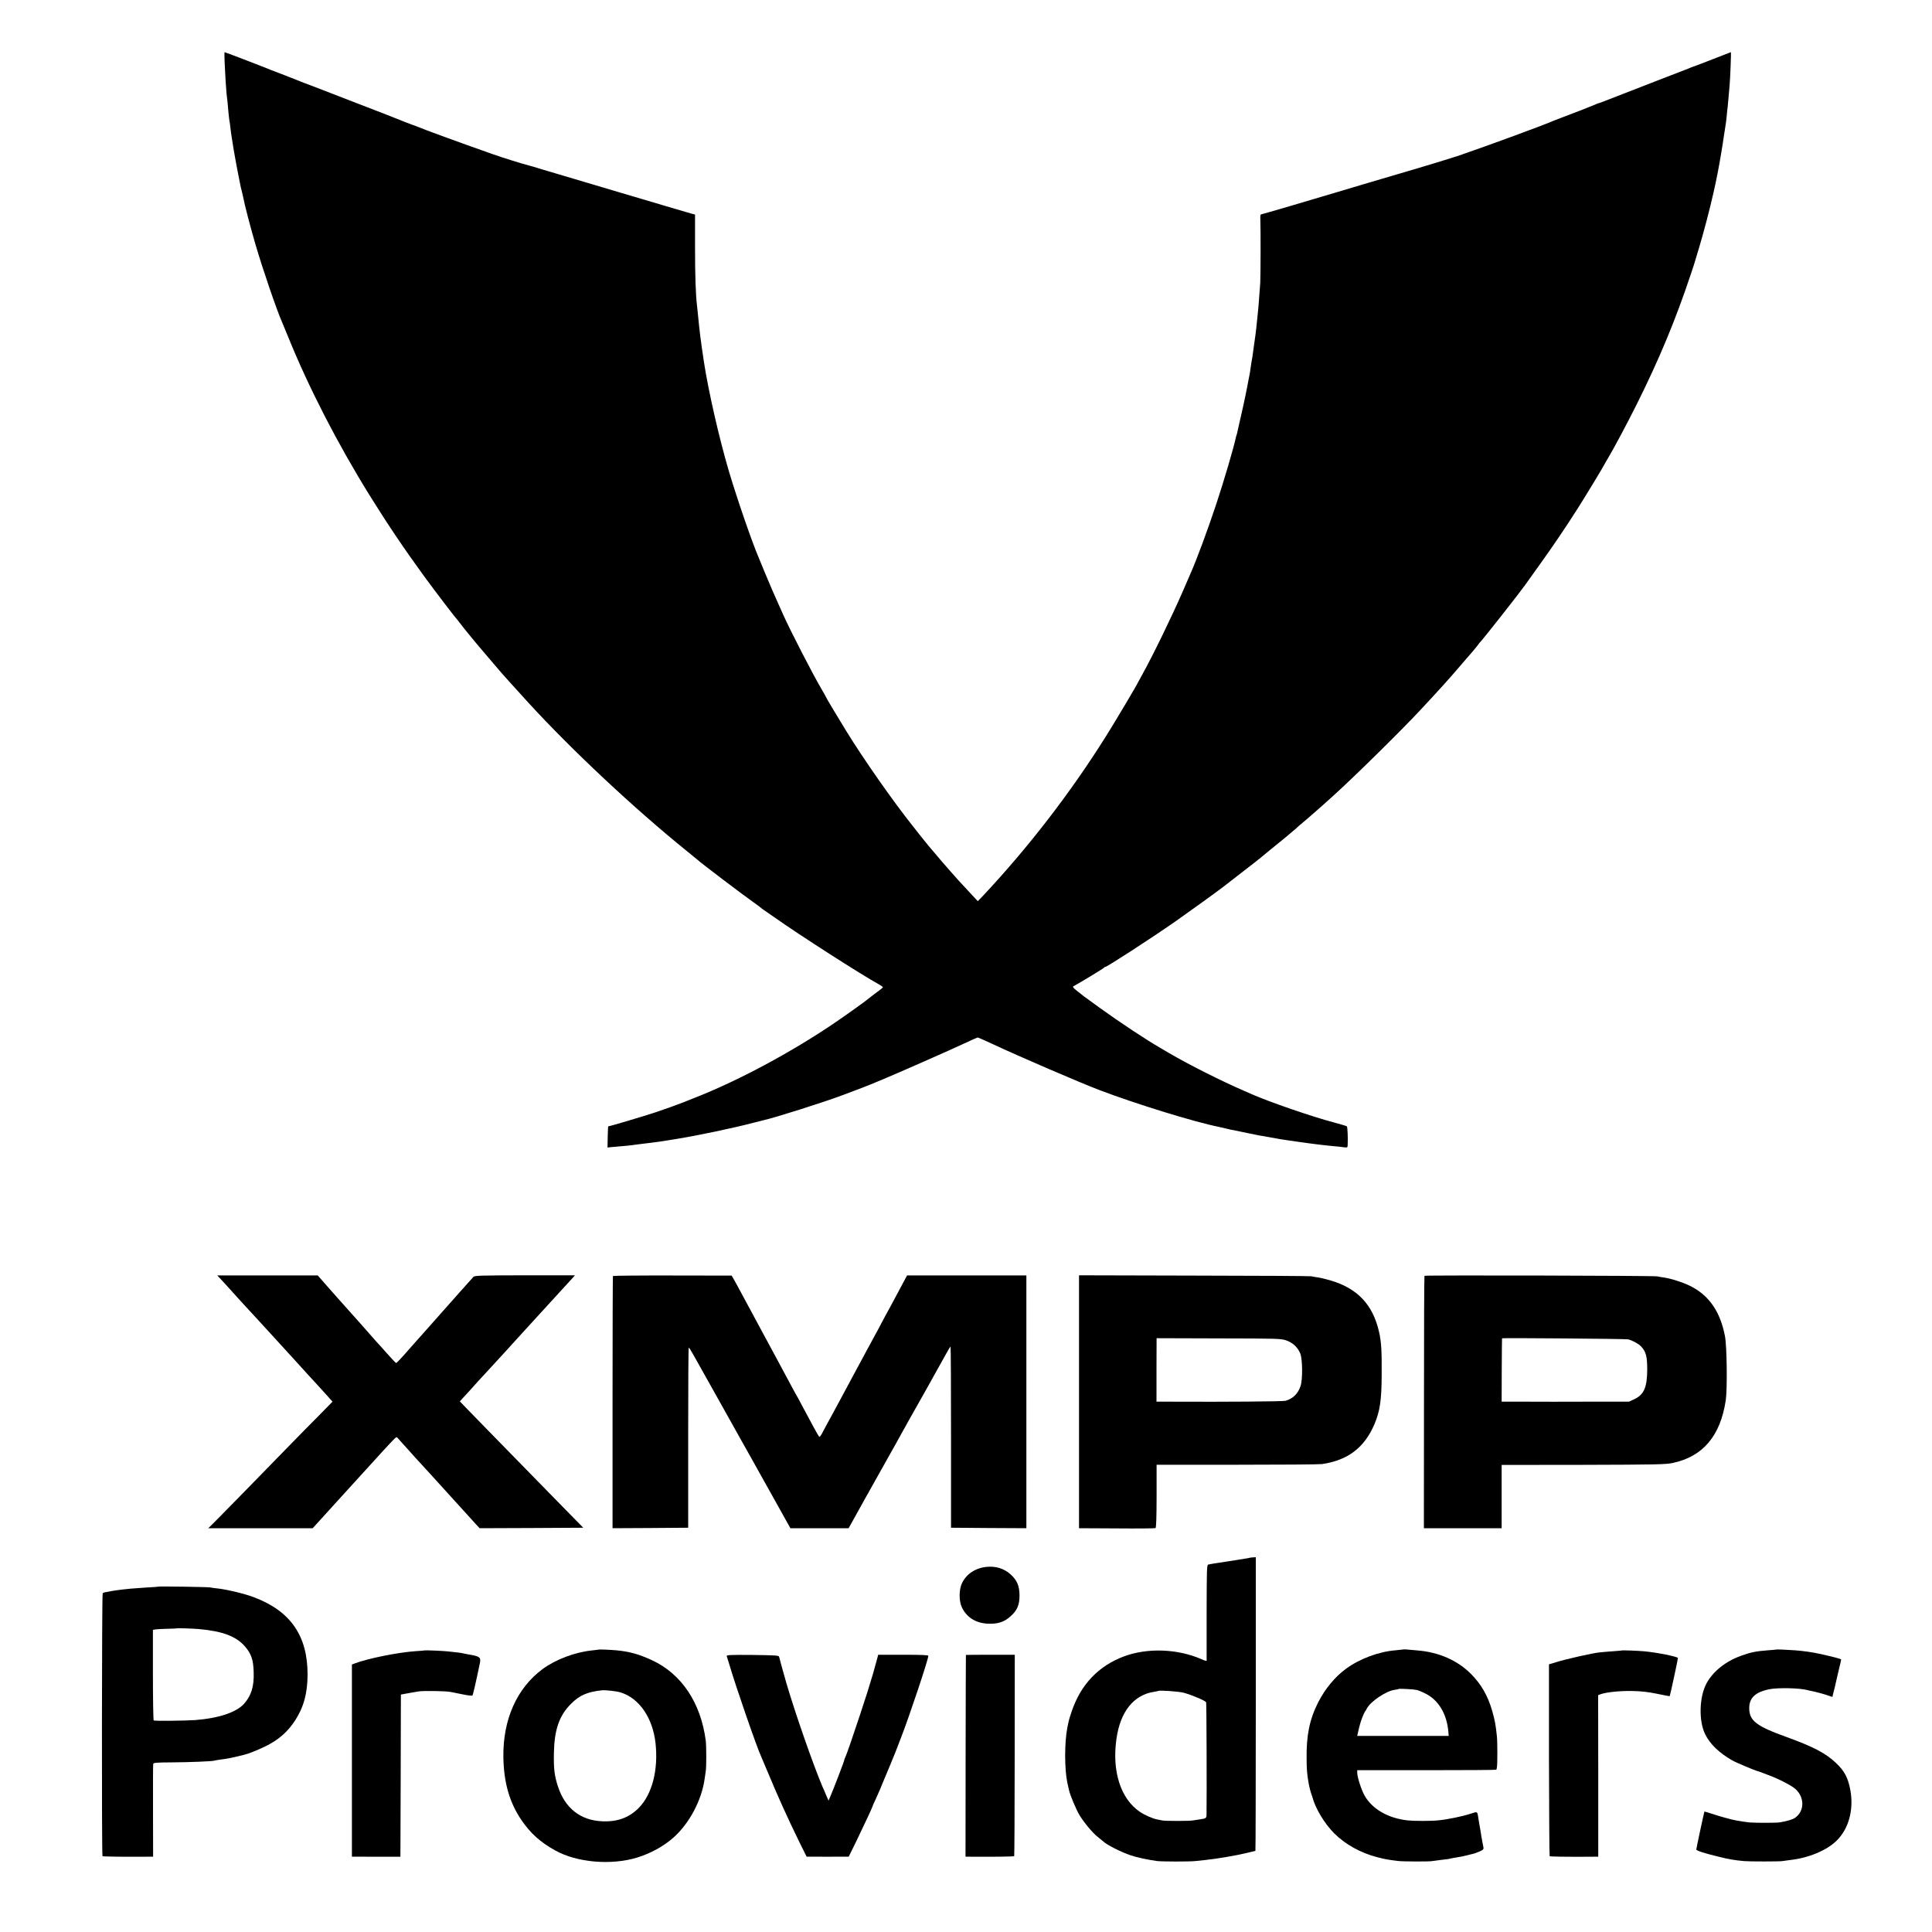
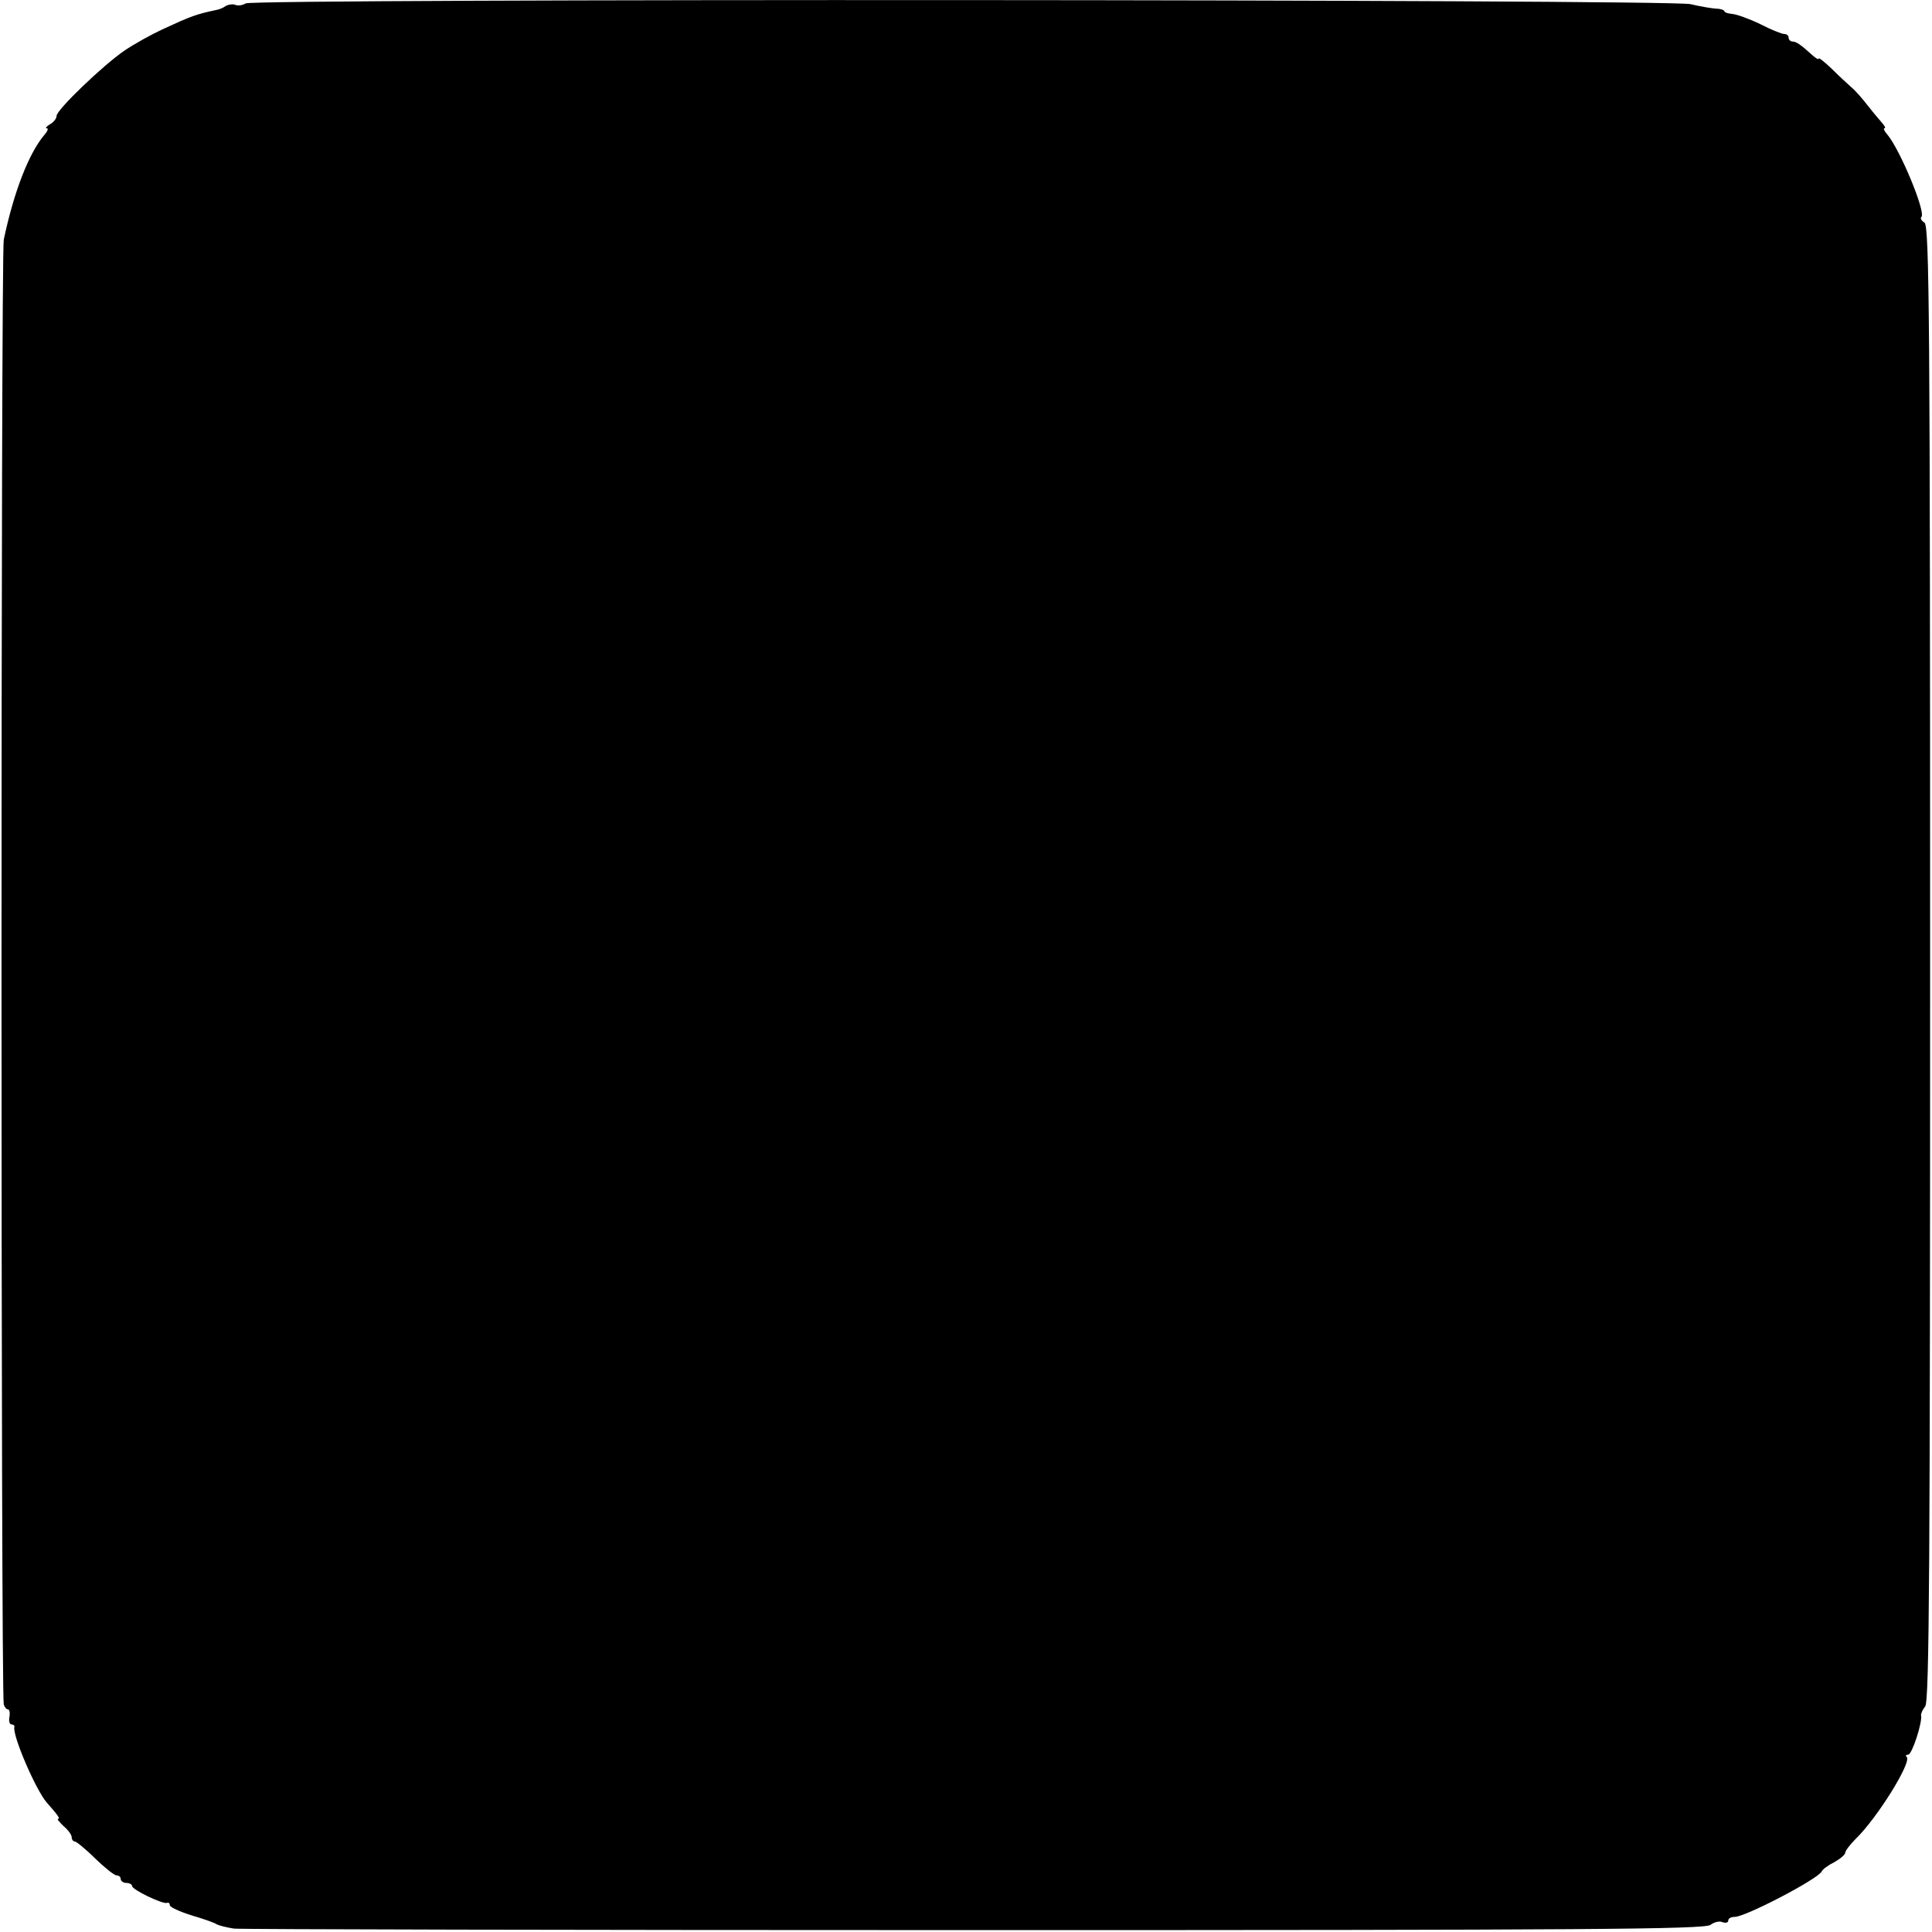
- <svg xmlns="http://www.w3.org/2000/svg" version="1.0" width="2000pt" height="2000pt" viewBox="0 0 2000 2000" preserveAspectRatio="xMidYMid meet">
-   <g transform="translate(0,2000) scale(0.1,-0.1)" fill="#000000" stroke="none">
-     <path d="M2325 19363 c6 -141 15 -281 20 -330 3 -24 7 -62 10 -85 2 -24 7 -74 10 -113 4 -38 8 -77 10 -85 2 -8 7 -40 10 -70 3 -30 10 -80 15 -110 5 -30 14 -86 20 -125 7 -38 18 -101 25 -140 8 -38 16 -83 19 -100 3 -16 8 -41 11 -55 3 -14 8 -38 11 -55 2 -16 10 -48 16 -70 5 -22 12 -49 14 -60 17 -90 75 -312 130 -500 73 -250 221 -682 274 -800 5 -11 34 -81 64 -155 212 -523 511 -1104 843 -1639 184 -296 359 -556 567 -841 106 -145 320 -426 336 -440 3 -3 18 -23 35 -45 31 -43 197 -244 255 -310 19 -23 58 -68 85 -100 28 -33 68 -80 90 -105 22 -24 56 -62 75 -84 33 -37 98 -109 195 -215 451 -493 1099 -1100 1645 -1541 58 -47 107 -87 110 -90 19 -21 479 -370 585 -444 39 -28 72 -52 75 -56 3 -3 16 -13 30 -22 14 -10 61 -42 105 -73 265 -187 890 -588 1083 -695 23 -13 42 -26 42 -30 0 -3 -27 -26 -61 -50 -33 -25 -66 -49 -72 -55 -44 -37 -204 -152 -357 -257 -455 -310 -1013 -609 -1465 -785 -49 -19 -99 -39 -110 -44 -28 -12 -205 -76 -290 -104 -141 -46 -474 -145 -489 -145 -1 0 -4 -49 -5 -110 l-2 -109 38 4 c21 2 72 6 113 10 41 3 86 8 100 10 14 2 48 6 75 10 81 9 208 26 235 30 14 2 84 14 155 25 223 36 588 113 790 166 55 14 107 27 115 29 119 27 615 184 810 257 185 69 264 100 295 113 17 7 69 29 116 48 147 61 717 312 853 376 71 34 133 61 137 61 5 0 75 -31 157 -69 275 -129 899 -397 1097 -473 380 -145 993 -334 1245 -384 14 -3 41 -9 60 -14 19 -5 46 -11 60 -14 14 -2 61 -12 105 -21 44 -9 89 -19 100 -21 11 -2 34 -7 50 -10 17 -4 39 -8 50 -10 11 -1 58 -9 105 -18 96 -18 128 -23 185 -31 22 -3 69 -10 105 -15 143 -21 286 -38 366 -45 32 -3 78 -7 102 -11 41 -5 42 -4 43 23 4 71 -2 188 -8 193 -5 4 -64 22 -133 40 -227 60 -672 213 -859 296 -20 9 -49 22 -66 29 -241 104 -572 271 -780 392 -33 20 -73 43 -90 53 -142 81 -426 269 -628 415 -75 55 -150 109 -165 120 -15 11 -49 38 -75 59 -43 35 -46 41 -30 49 67 36 309 183 311 189 2 4 8 8 13 8 18 0 472 294 729 473 109 76 458 328 490 354 8 6 101 78 205 159 105 81 192 149 195 153 3 3 39 33 80 66 108 86 251 205 277 229 11 12 40 37 64 56 23 19 47 40 53 45 6 6 45 39 86 75 41 36 93 81 115 102 22 20 54 48 70 63 213 192 701 673 895 881 188 201 307 333 410 454 35 41 69 80 74 86 23 24 102 118 116 138 8 12 20 27 28 35 33 34 405 507 457 581 11 16 75 104 141 197 144 200 281 402 408 602 90 142 265 431 279 461 4 8 17 31 29 50 56 93 193 348 299 560 234 468 408 886 565 1360 20 58 37 112 39 120 2 8 22 76 45 150 43 141 113 408 149 570 20 90 25 112 36 170 3 14 7 36 10 50 18 92 51 289 61 365 3 22 9 63 14 90 5 28 12 79 15 115 3 36 7 79 10 95 2 17 6 66 10 110 4 44 8 96 10 115 6 65 17 340 13 340 -1 0 -84 -32 -183 -71 -99 -38 -184 -72 -190 -73 -15 -4 -48 -17 -70 -27 -11 -4 -144 -56 -295 -114 -151 -59 -313 -121 -360 -140 -216 -84 -270 -105 -276 -105 -3 0 -20 -7 -37 -15 -34 -15 -221 -88 -334 -130 -38 -14 -77 -29 -88 -34 -85 -39 -675 -256 -975 -359 -80 -27 -370 -116 -645 -196 -275 -81 -536 -158 -580 -172 -269 -81 -824 -244 -832 -244 -5 0 -8 -24 -6 -52 4 -78 3 -594 -1 -658 -3 -30 -7 -95 -11 -145 -3 -49 -8 -106 -10 -125 -2 -19 -7 -64 -10 -100 -8 -80 -13 -124 -19 -170 -3 -19 -12 -87 -21 -150 -8 -63 -17 -122 -20 -130 -2 -8 -6 -35 -9 -60 -3 -25 -8 -56 -11 -70 -3 -14 -8 -38 -11 -55 -15 -85 -47 -241 -80 -382 -20 -87 -37 -165 -39 -173 -2 -8 -4 -15 -5 -15 -1 0 -3 -10 -6 -22 -15 -81 -130 -473 -204 -693 -85 -257 -206 -584 -265 -715 -7 -16 -43 -100 -80 -185 -114 -261 -308 -661 -418 -859 -26 -46 -47 -85 -47 -86 0 -8 -240 -412 -330 -555 -370 -590 -809 -1159 -1286 -1666 l-42 -43 -104 112 c-58 61 -139 150 -179 197 -41 47 -78 90 -84 96 -5 6 -30 35 -55 65 -25 29 -61 72 -80 94 -19 23 -47 57 -62 76 -15 19 -37 47 -50 63 -13 16 -41 52 -63 80 -198 249 -500 679 -680 971 -83 134 -215 355 -215 360 0 2 -19 36 -43 77 -90 152 -327 612 -401 778 -103 230 -133 299 -183 420 -30 74 -61 149 -68 165 -72 167 -225 613 -309 895 -103 349 -214 837 -260 1140 -34 227 -44 308 -61 485 -3 33 -8 76 -10 95 -13 107 -20 302 -20 602 l0 337 -35 9 c-19 6 -111 32 -205 60 -259 77 -442 131 -530 157 -44 13 -210 63 -370 110 -159 48 -299 89 -310 92 -11 3 -72 21 -135 40 -63 20 -124 38 -135 40 -81 21 -272 81 -380 119 -345 122 -700 251 -780 285 -16 7 -32 13 -35 13 -3 1 -21 7 -40 15 -19 7 -44 16 -55 21 -11 4 -31 12 -45 18 -22 10 -269 106 -520 202 -41 16 -122 47 -180 70 -58 23 -152 59 -210 81 -58 21 -114 43 -125 48 -11 5 -81 32 -155 61 -160 61 -168 64 -200 78 -40 17 -420 162 -425 162 -2 0 -2 -44 0 -97z" />
-     <path d="M2277 6767 c15 -17 39 -43 53 -57 14 -15 55 -60 91 -101 37 -41 82 -90 100 -110 19 -20 72 -78 119 -129 47 -52 112 -122 144 -157 32 -35 66 -72 75 -82 14 -16 138 -152 211 -231 14 -15 61 -67 105 -116 44 -48 105 -115 136 -148 31 -34 73 -80 94 -104 l37 -42 -140 -143 c-78 -78 -198 -200 -268 -272 -263 -271 -820 -840 -849 -867 l-29 -28 540 0 541 0 329 362 c181 200 354 389 384 422 154 167 152 166 164 153 6 -7 49 -55 96 -107 104 -116 86 -96 200 -220 52 -56 103 -112 113 -124 24 -27 67 -75 137 -151 30 -33 93 -103 140 -154 47 -52 103 -114 125 -138 l40 -43 536 2 537 3 -267 272 c-690 706 -855 874 -930 952 l-81 84 42 46 c23 25 58 64 78 85 19 22 46 51 58 65 26 28 181 197 222 241 14 15 61 67 105 115 44 49 85 93 90 99 6 6 80 88 165 181 85 94 157 172 160 175 4 4 187 205 248 271 l24 27 -519 0 c-466 -1 -519 -2 -533 -17 -8 -9 -69 -77 -135 -151 -66 -74 -134 -151 -151 -170 -17 -19 -91 -102 -164 -185 -73 -82 -149 -168 -169 -190 -20 -22 -67 -75 -104 -118 -38 -42 -72 -77 -76 -77 -4 0 -48 46 -98 103 -50 56 -99 111 -110 122 -10 11 -49 56 -88 100 -38 44 -72 82 -75 85 -3 3 -59 66 -125 140 -66 74 -122 137 -125 140 -3 3 -47 53 -98 111 l-93 106 -520 0 -520 0 28 -30z" />
-     <path d="M6345 6791 c-2 -4 -4 -593 -4 -1309 l0 -1302 392 2 391 3 0 933 c0 512 2 932 6 932 3 0 26 -35 49 -77 67 -118 443 -791 486 -868 15 -27 68 -121 117 -208 49 -87 102 -182 117 -210 16 -29 38 -69 50 -89 37 -66 56 -99 145 -260 l88 -158 301 0 302 0 90 162 c50 90 95 170 100 180 6 9 20 34 31 55 36 65 250 446 272 485 12 21 38 68 58 105 20 37 54 97 74 133 64 111 282 501 385 687 22 40 42 73 45 73 3 0 5 -422 5 -938 l0 -937 390 -3 390 -2 0 1309 0 1308 -617 0 -618 0 -102 -191 c-56 -105 -112 -209 -125 -231 -12 -22 -30 -56 -40 -75 -9 -19 -37 -71 -61 -114 -24 -44 -78 -143 -119 -220 -42 -78 -92 -170 -111 -206 -19 -36 -53 -99 -75 -140 -22 -41 -82 -151 -132 -245 -51 -93 -103 -189 -115 -213 -13 -24 -26 -40 -30 -35 -9 9 -80 139 -175 318 -32 61 -61 115 -65 120 -4 6 -31 55 -60 110 -29 55 -95 177 -145 270 -51 94 -112 206 -135 250 -23 44 -71 132 -105 195 -34 63 -86 160 -116 215 -29 55 -65 120 -79 145 l-26 45 -612 1 c-337 1 -614 -2 -617 -5z" />
-     <path d="M11170 5489 l0 -1309 391 -2 c215 -2 396 0 401 3 7 4 11 120 11 331 l0 325 831 0 c457 0 854 3 881 7 268 39 440 170 544 415 56 133 73 246 74 506 2 252 -4 349 -28 451 -64 278 -222 445 -495 527 -47 14 -107 29 -135 33 -27 3 -59 9 -70 12 -11 3 -557 6 -1212 7 l-1193 3 0 -1309z m2143 636 c69 -23 122 -73 148 -138 23 -59 25 -271 2 -336 -27 -80 -78 -129 -155 -152 -27 -7 -565 -12 -1230 -9 l-106 0 0 328 1 329 641 -2 c602 -1 645 -2 699 -20z" />
-     <path d="M14746 6793 c-3 -3 -5 -592 -5 -1309 l-1 -1304 403 0 402 0 0 328 0 327 845 1 c748 2 854 4 924 19 314 66 495 279 551 649 17 114 12 556 -8 663 -54 283 -191 460 -427 550 -80 30 -148 50 -203 58 -27 3 -59 9 -70 12 -27 8 -2404 13 -2411 6z m2109 -658 c48 -13 108 -46 134 -74 50 -53 63 -102 63 -239 -1 -185 -34 -261 -137 -308 l-52 -24 -419 0 c-230 -1 -527 -1 -659 0 l-240 0 1 328 c1 180 2 327 3 328 9 5 1284 -5 1306 -11z" />
-     <path d="M12937 3874 c-1 -1 -20 -5 -42 -8 -22 -4 -69 -11 -105 -17 -36 -5 -76 -12 -90 -14 -111 -16 -178 -27 -192 -31 -15 -4 -16 -46 -17 -497 0 -271 0 -495 0 -499 -1 -4 -25 3 -53 16 -246 108 -560 120 -803 29 -264 -99 -447 -291 -541 -570 -27 -80 -28 -84 -45 -168 -30 -152 -30 -428 0 -570 5 -22 12 -56 17 -75 11 -53 77 -209 110 -262 51 -82 135 -182 187 -223 27 -22 55 -45 61 -50 36 -34 184 -109 280 -141 65 -22 176 -46 271 -59 50 -7 335 -7 395 -1 25 3 72 8 105 11 119 12 324 47 439 75 43 11 80 20 82 20 2 0 4 684 4 1520 l0 1520 -30 -2 c-17 -1 -32 -3 -33 -4z m-680 -1398 c90 -26 218 -80 229 -98 4 -6 7 -939 4 -1160 0 -40 -4 -43 -75 -53 -23 -3 -52 -8 -65 -10 -33 -7 -288 -7 -320 0 -14 2 -38 7 -55 11 -47 10 -126 45 -175 78 -198 134 -290 417 -243 752 39 285 179 460 393 491 19 3 37 7 39 8 10 10 218 -5 268 -19z" />
-     <path d="M10204 3779 c-110 -13 -201 -75 -245 -167 -33 -66 -33 -188 -1 -253 50 -102 141 -160 264 -167 102 -6 173 16 238 75 71 63 94 119 94 218 -1 98 -25 155 -90 215 -69 64 -159 91 -260 79z" />
-     <path d="M1638 3575 c-2 -1 -57 -6 -123 -9 -66 -4 -136 -9 -155 -11 -19 -2 -58 -6 -87 -9 -28 -3 -80 -10 -115 -16 -34 -7 -68 -13 -75 -14 -7 -1 -16 -6 -20 -10 -9 -9 -11 -2716 -2 -2721 6 -4 189 -7 394 -6 l130 1 -1 472 c-1 260 0 480 2 488 3 13 34 15 196 16 180 1 424 11 437 18 3 2 29 6 56 10 64 8 95 13 175 32 36 9 70 17 75 18 42 9 135 46 214 84 142 68 237 151 316 272 90 140 128 281 129 475 0 400 -174 654 -549 798 -95 37 -281 82 -379 93 -33 3 -69 8 -80 11 -22 5 -533 13 -538 8z m422 -439 c243 -22 383 -74 475 -179 66 -76 88 -139 91 -268 5 -148 -25 -243 -101 -328 -79 -87 -261 -148 -502 -167 -99 -7 -422 -11 -432 -4 -4 3 -8 215 -8 472 l0 466 31 5 c17 2 71 5 121 6 49 1 91 3 92 4 4 4 161 -1 233 -7z" />
-     <path d="M6197 2923 c-1 0 -31 -4 -67 -8 -178 -18 -377 -93 -513 -193 -268 -198 -413 -526 -406 -917 5 -262 64 -466 188 -648 94 -137 196 -229 351 -314 224 -124 575 -154 844 -73 140 43 275 117 376 206 167 148 295 390 325 614 3 25 8 59 11 75 7 41 7 259 0 315 -51 394 -252 694 -560 835 -135 62 -229 88 -365 101 -69 6 -181 11 -184 7z m231 -444 c191 -61 329 -263 358 -524 30 -278 -35 -531 -175 -672 -100 -100 -220 -144 -378 -137 -224 10 -384 136 -457 360 -37 113 -45 183 -42 349 5 241 55 384 176 506 88 89 170 125 320 141 38 4 157 -9 198 -23z" />
-     <path d="M14528 2925 c-2 -1 -39 -5 -83 -9 -170 -13 -369 -87 -510 -190 -116 -85 -217 -207 -290 -350 -89 -176 -123 -343 -119 -589 1 -110 4 -144 20 -242 5 -32 22 -100 32 -125 3 -8 6 -17 7 -20 30 -119 126 -278 227 -379 115 -114 272 -202 443 -246 83 -22 112 -27 220 -40 48 -6 322 -7 350 -1 11 2 52 7 90 12 39 4 72 8 75 9 25 6 72 15 105 20 22 3 58 10 80 16 22 6 51 13 64 16 14 2 47 13 73 25 44 19 48 24 44 47 -3 14 -8 40 -11 56 -3 17 -7 39 -9 50 -2 11 -7 43 -11 70 -5 28 -9 52 -10 55 0 3 -4 28 -9 55 -13 88 -8 84 -84 59 -77 -26 -238 -59 -330 -68 -75 -8 -248 -8 -317 -1 -205 22 -370 117 -450 259 -34 62 -75 190 -75 236 l0 25 720 0 c396 0 720 2 721 5 0 3 2 14 5 25 6 29 6 262 0 320 -14 128 -20 163 -51 271 -45 153 -112 269 -216 374 -140 142 -336 228 -559 245 -47 4 -97 8 -112 10 -15 1 -29 1 -30 0z m137 -419 c17 -4 59 -21 94 -39 132 -67 217 -208 234 -389 l4 -48 -474 0 -473 0 6 28 c19 83 27 112 46 162 12 30 24 57 27 60 3 3 13 18 21 34 38 73 199 181 287 193 21 3 40 7 42 9 6 5 152 -3 186 -10z" />
-     <path d="M18387 2924 c-1 -1 -40 -5 -87 -8 -122 -9 -180 -21 -278 -57 -160 -58 -287 -160 -355 -283 -77 -139 -84 -393 -14 -531 51 -102 143 -190 278 -268 38 -22 233 -104 264 -112 6 -1 17 -5 25 -8 8 -3 47 -18 85 -32 107 -39 246 -111 284 -147 94 -88 91 -228 -7 -296 -25 -17 -76 -33 -157 -47 -35 -6 -249 -6 -313 -1 -39 4 -92 12 -146 22 -45 8 -177 45 -245 68 -41 14 -76 24 -77 23 -3 -4 -84 -382 -84 -393 0 -12 87 -40 245 -78 93 -23 152 -33 250 -42 56 -5 365 -5 395 0 14 2 50 7 80 11 192 21 382 100 484 202 125 124 177 319 141 521 -24 129 -61 199 -150 283 -107 101 -234 167 -515 269 -308 111 -380 167 -382 293 -2 109 61 170 208 200 90 18 317 13 396 -9 9 -3 25 -6 35 -8 52 -10 161 -40 190 -52 18 -8 33 -11 34 -7 0 5 2 15 4 23 16 59 27 108 31 128 3 13 16 69 29 125 14 56 25 105 25 108 0 6 -76 26 -225 59 -70 16 -170 30 -251 36 -105 7 -194 11 -197 8z" />
-     <path d="M4397 2915 c-1 -1 -45 -5 -97 -8 -179 -12 -497 -76 -631 -128 l-26 -10 0 -995 0 -994 81 0 c45 -1 158 -1 251 -1 l170 0 3 839 2 840 38 7 c20 4 51 9 67 12 17 3 50 9 75 13 47 9 283 5 335 -5 17 -3 73 -15 125 -25 52 -11 98 -16 101 -12 5 6 34 129 76 332 14 65 2 74 -126 95 -19 3 -43 8 -55 11 -21 5 -33 6 -151 19 -59 6 -233 13 -238 10z" />
-     <path d="M16787 2914 c-1 -1 -42 -4 -92 -8 -49 -3 -112 -9 -140 -12 -70 -7 -344 -69 -440 -99 l-80 -24 0 -990 c1 -545 4 -993 7 -996 5 -5 163 -7 413 -6 l90 1 0 836 -1 836 21 8 c57 22 200 37 325 35 101 -2 167 -9 264 -29 70 -15 129 -26 131 -24 4 5 85 381 85 394 0 14 -217 58 -351 70 -62 6 -227 12 -232 8z" />
-     <path d="M7523 2856 c3 -7 15 -47 27 -87 64 -219 285 -859 330 -954 5 -11 38 -90 74 -175 104 -250 203 -468 323 -713 l73 -147 42 0 c60 -1 282 -1 344 0 l50 0 82 167 c85 177 162 341 162 348 0 3 16 40 36 82 19 43 39 88 45 101 5 12 13 32 18 45 59 140 124 295 145 350 14 37 37 95 50 130 90 231 286 818 286 856 0 8 -72 11 -260 11 l-259 0 -11 -42 c-54 -206 -119 -411 -276 -873 -25 -71 -49 -138 -54 -147 -6 -10 -10 -22 -10 -28 0 -10 -115 -310 -147 -383 l-16 -37 -25 57 c-13 32 -30 72 -38 88 -94 221 -282 759 -373 1070 -33 115 -73 259 -76 275 -2 13 -41 15 -275 18 -229 2 -271 0 -267 -12z" />
-     <path d="M9999 2868 c-1 -2 -2 -472 -3 -1045 l-1 -1043 105 -1 c197 -1 394 2 399 6 2 3 5 473 5 1045 l1 1040 -252 0 c-139 0 -254 -1 -254 -2z" />
+ <svg xmlns="http://www.w3.org/2000/svg" version="1.0" width="512pt" height="512pt" viewBox="0 0 512 512" preserveAspectRatio="xMidYMid meet">
+   <g transform="translate(0,512) scale(0.1,-0.1)" fill="#000000" stroke="none">
+     <path d="M651 5111 c-8 -5 -20 -7 -27 -4 -7 3 -19 1 -26 -3 -7 -5 -17 -9 -23 -10 -56 -12 -67 -16 -145 -52 -30 -14 -75 -39 -100 -56 -56 -38 -180 -157 -180 -173 0 -7 -8 -17 -17 -22 -10 -6 -14 -11 -9 -11 5 0 2 -8 -6 -17 -41 -48 -81 -150 -108 -278 -8 -36 -8 -3852 0 -3882 2 -7 7 -13 11 -13 4 0 6 -9 4 -20 -2 -11 0 -20 6 -20 5 0 8 -3 7 -7 -5 -23 57 -167 86 -200 30 -34 36 -43 30 -43 -4 0 3 -8 14 -19 12 -10 22 -23 22 -30 0 -6 4 -11 8 -11 4 0 29 -20 54 -45 26 -25 51 -45 57 -45 6 0 11 -4 11 -10 0 -5 7 -10 15 -10 8 0 15 -4 15 -8 0 -10 80 -48 92 -45 5 2 8 -1 8 -6 0 -5 26 -17 58 -27 31 -9 62 -20 67 -24 6 -3 26 -8 45 -11 19 -2 904 -4 1966 -4 1615 0 1934 2 1947 14 9 7 24 11 32 7 8 -3 15 -1 15 4 0 6 7 10 17 10 29 0 224 102 231 121 2 5 17 16 33 24 16 9 29 20 29 25 0 5 13 22 28 37 56 54 149 203 135 217 -4 3 -2 6 4 6 10 0 38 86 34 104 -1 4 4 15 11 24 11 12 13 392 13 1969 0 1709 -2 1955 -15 1963 -8 5 -12 12 -8 15 12 13 -56 177 -90 218 -8 9 -12 17 -8 17 4 0 1 6 -6 14 -7 8 -24 28 -38 46 -14 18 -33 40 -44 49 -10 9 -34 31 -52 49 -19 18 -34 30 -34 27 0 -4 -7 0 -15 7 -33 30 -45 38 -55 38 -5 0 -10 5 -10 10 0 6 -5 10 -12 10 -6 0 -34 11 -63 26 -29 14 -62 26 -74 27 -11 1 -21 4 -21 7 0 3 -10 7 -22 7 -13 1 -43 6 -68 12 -57 13 -3809 15 -3829 2z" />
  </g>
</svg>
